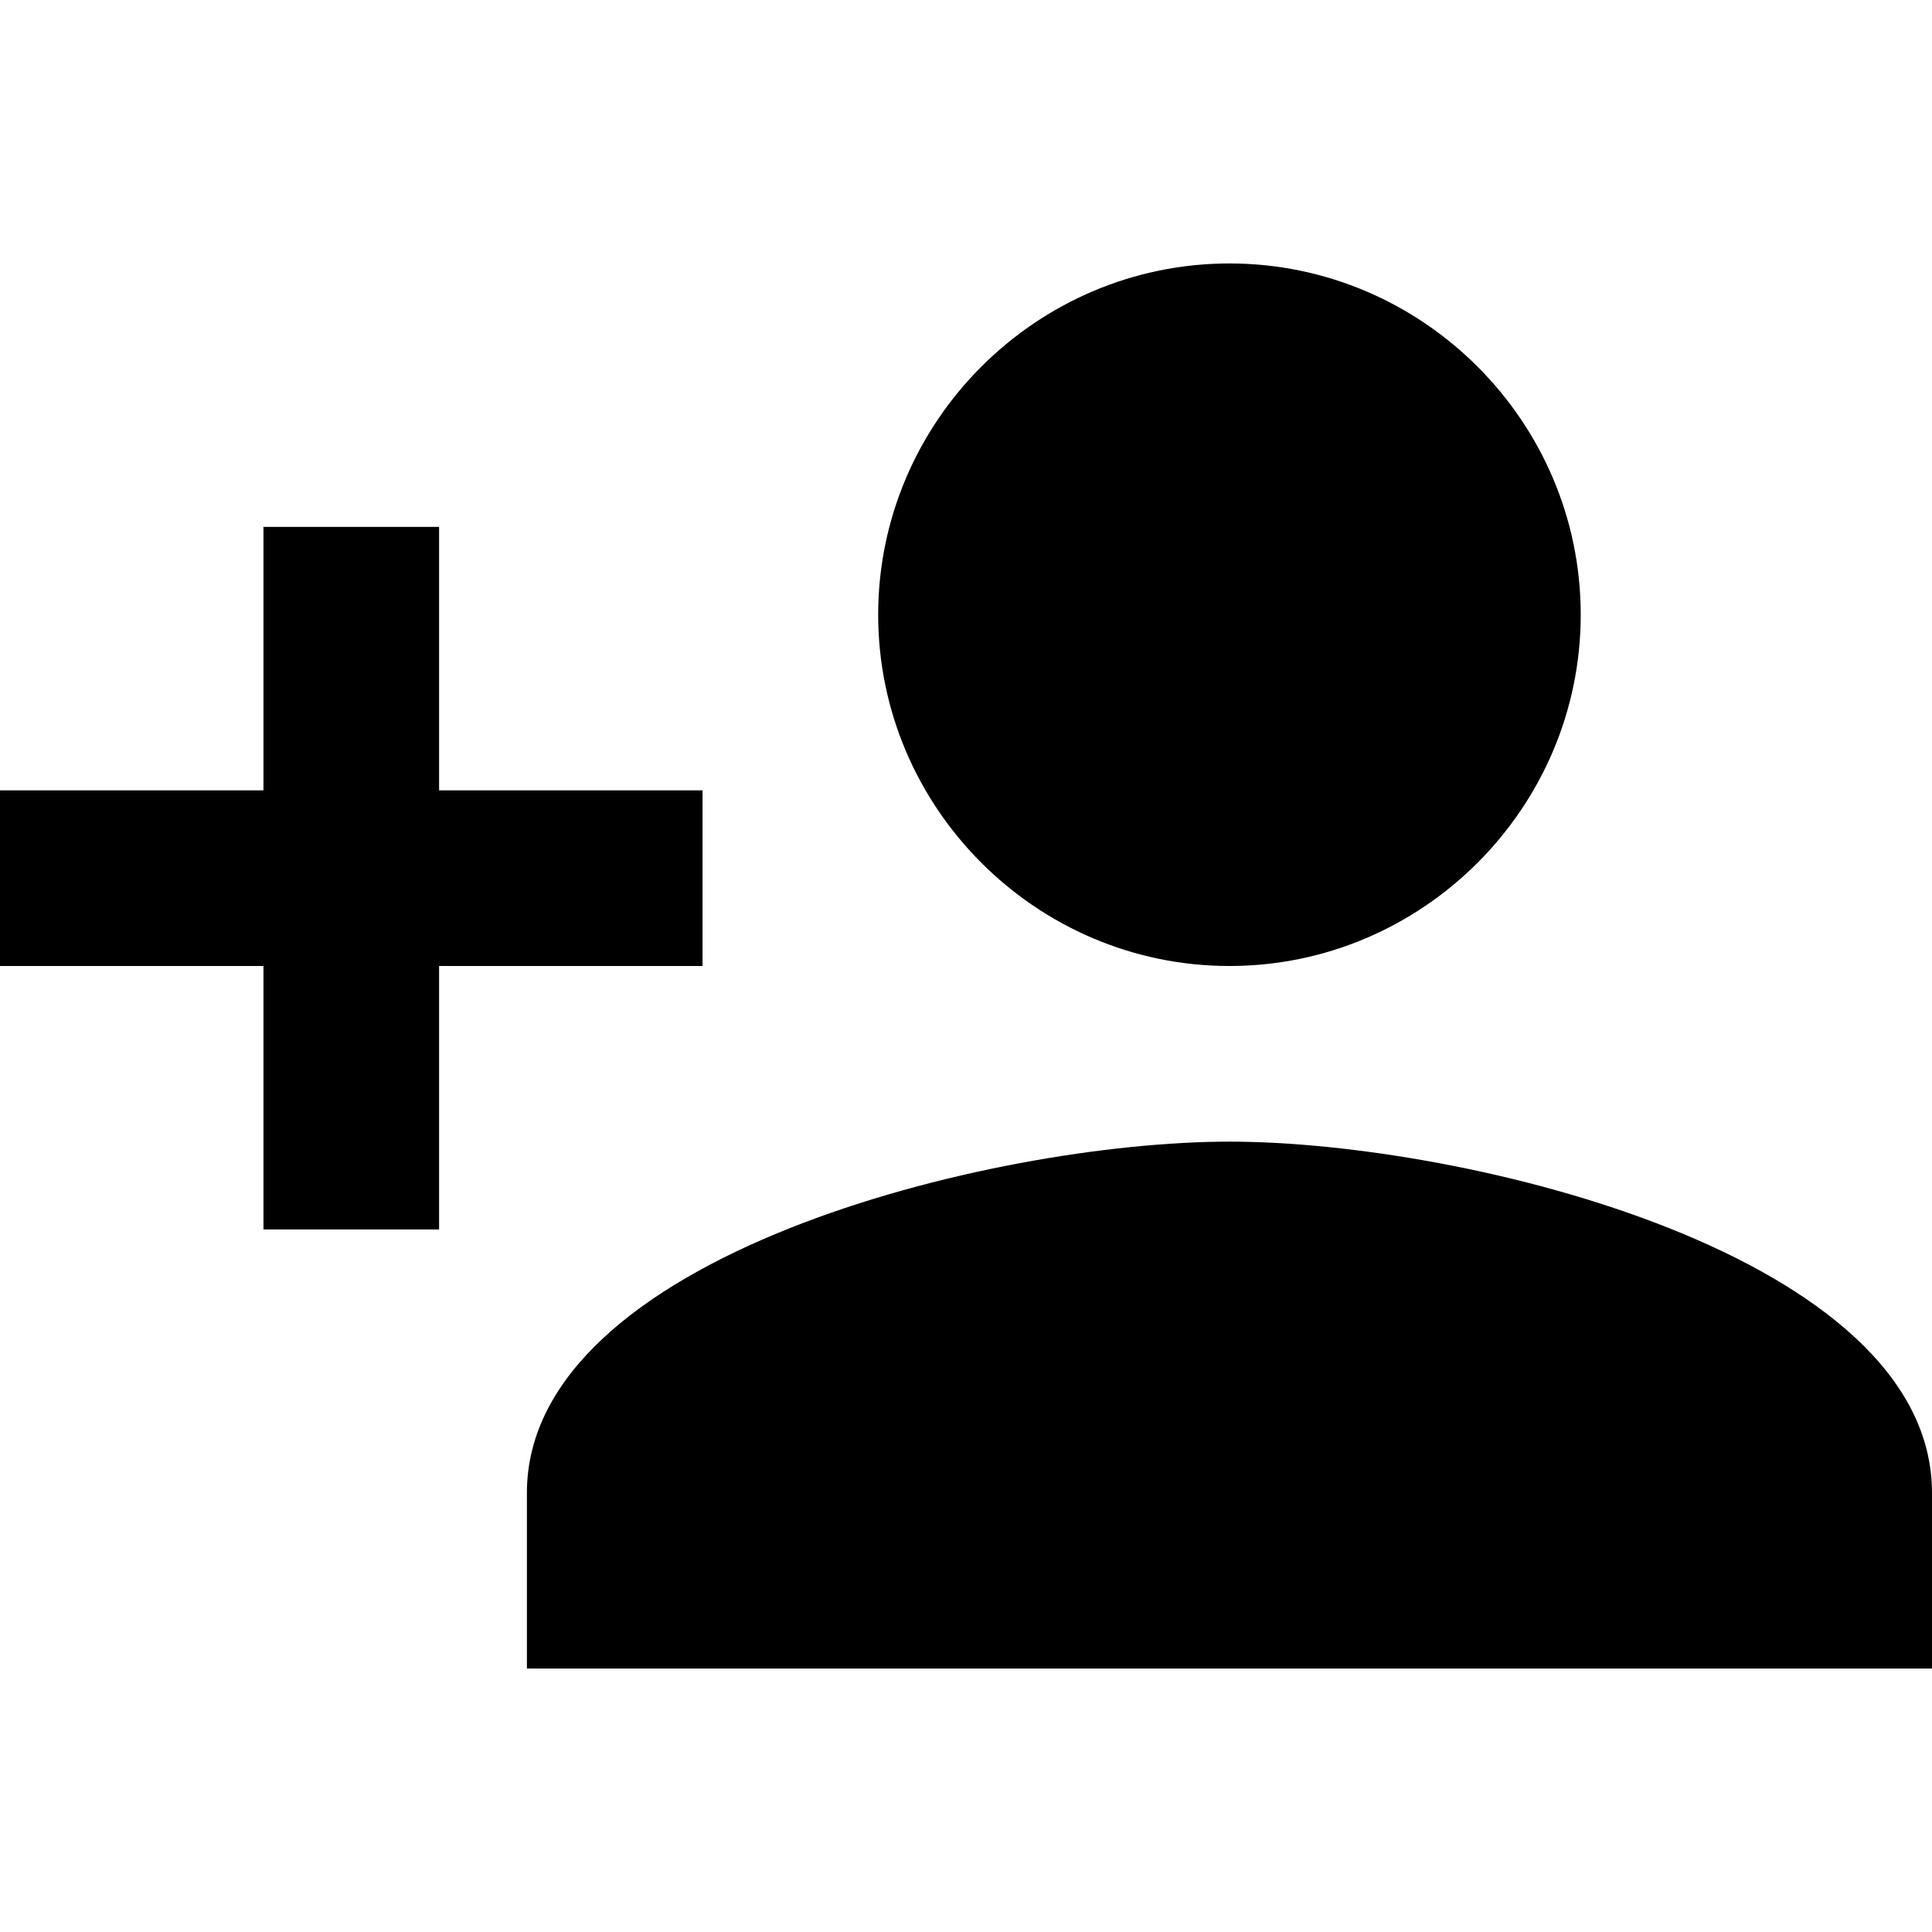
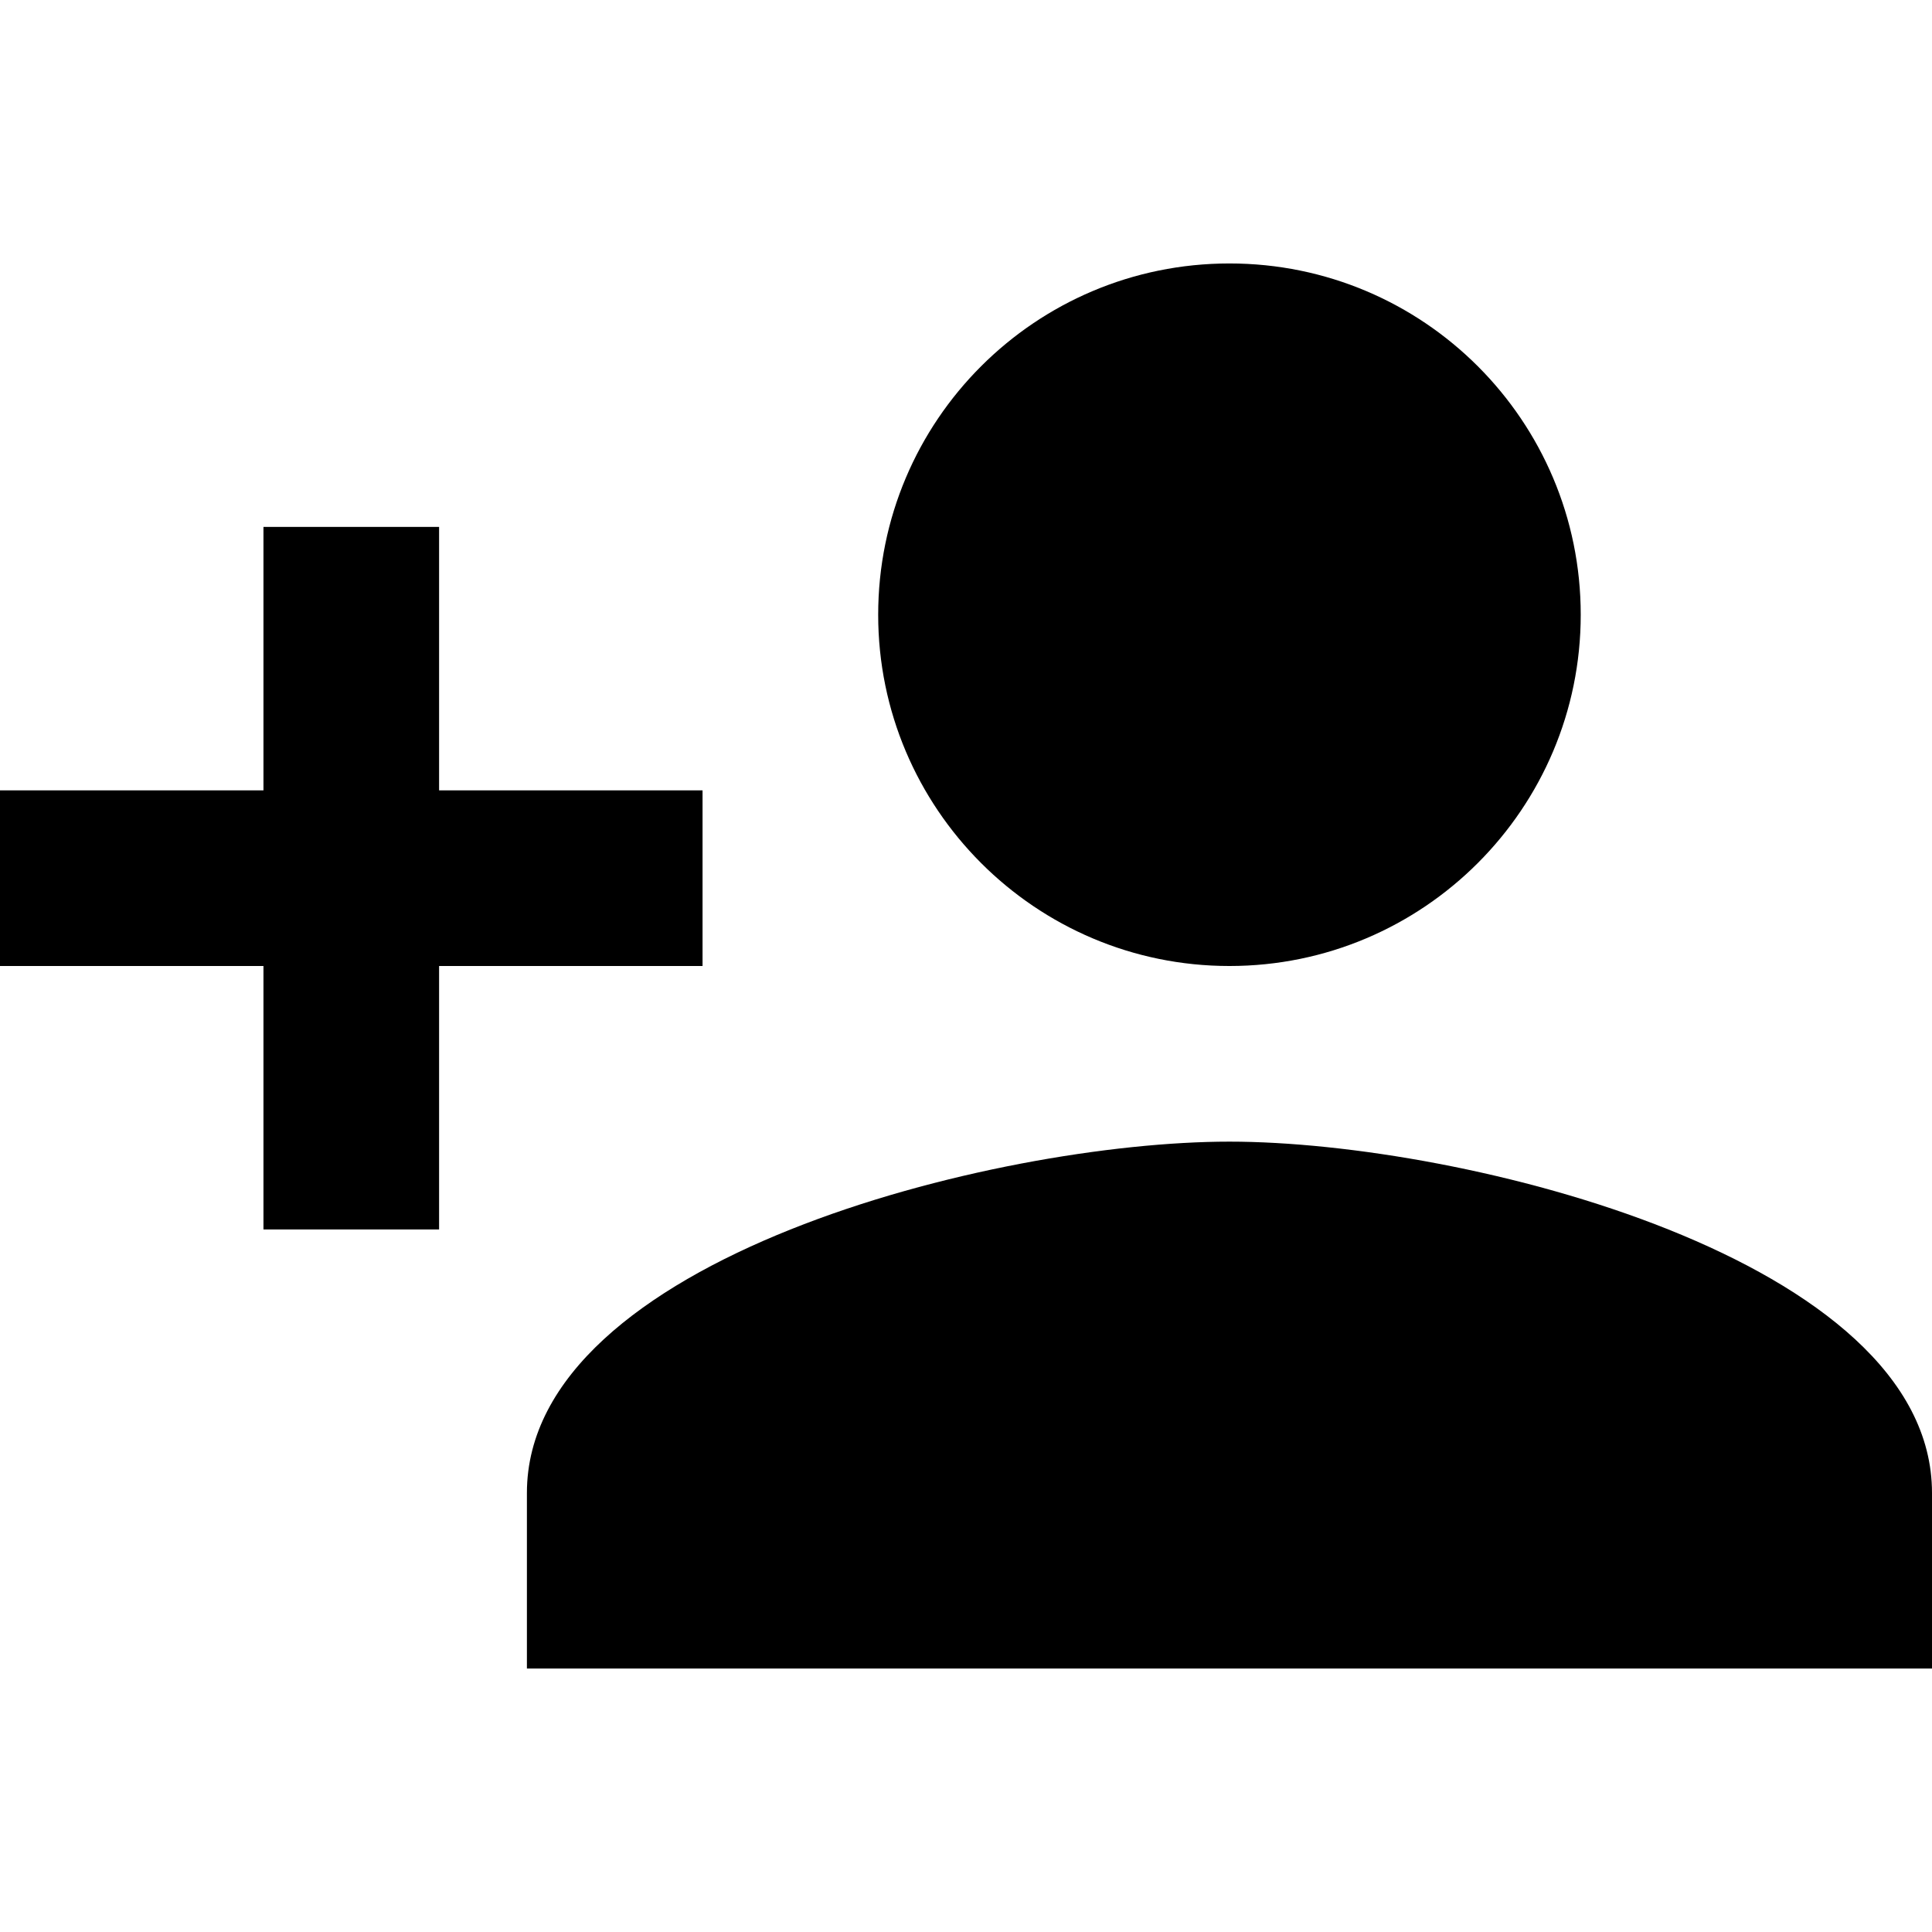
- <svg xmlns="http://www.w3.org/2000/svg" version="1.1" id="Capa_1" x="0px" y="0px" viewBox="0 0 561 561" style="enable-background:new 0 0 561 561;" xml:space="preserve">
+ <svg xmlns="http://www.w3.org/2000/svg" version="1.1" id="Capa_1" x="0px" y="0px" viewBox="0 0 469.333 469.333" style="enable-background:new 0 0 469.333 469.333;" xml:space="preserve">
  <g>
-     <g id="person-add">
-       <path d="M357,280.5c56.1,0,102-45.9,102-102s-45.9-102-102-102s-102,45.9-102,102S300.9,280.5,357,280.5z M127.5,229.5V153h-51    v76.5H0v51h76.5V357h51v-76.5H204v-51H127.5z M357,331.5c-68.85,0-204,33.15-204,102v51h408v-51    C561,364.65,425.85,331.5,357,331.5z" />
+     <g>
+       <g>
+         <path d="M298.667,277.333c-56.853,0-170.667,28.48-170.667,85.333v42.667h341.333v-42.667     C469.333,305.813,355.52,277.333,298.667,277.333z" />
+         <path d="M298.667,234.667c47.147,0,85.333-38.293,85.333-85.333C384,102.187,345.813,64,298.667,64s-85.333,38.187-85.333,85.333     C213.333,196.373,251.52,234.667,298.667,234.667z" />
+         <polygon points="170.667,192 106.667,192 106.667,128 64,128 64,192 0,192 0,234.667 64,234.667 64,298.667 106.667,298.667      106.667,234.667 170.667,234.667    " />
+       </g>
    </g>
  </g>
  <g>
</g>
  <g>
</g>
  <g>
</g>
  <g>
</g>
  <g>
</g>
  <g>
</g>
  <g>
</g>
  <g>
</g>
  <g>
</g>
  <g>
</g>
  <g>
</g>
  <g>
</g>
  <g>
</g>
  <g>
</g>
  <g>
</g>
</svg>
